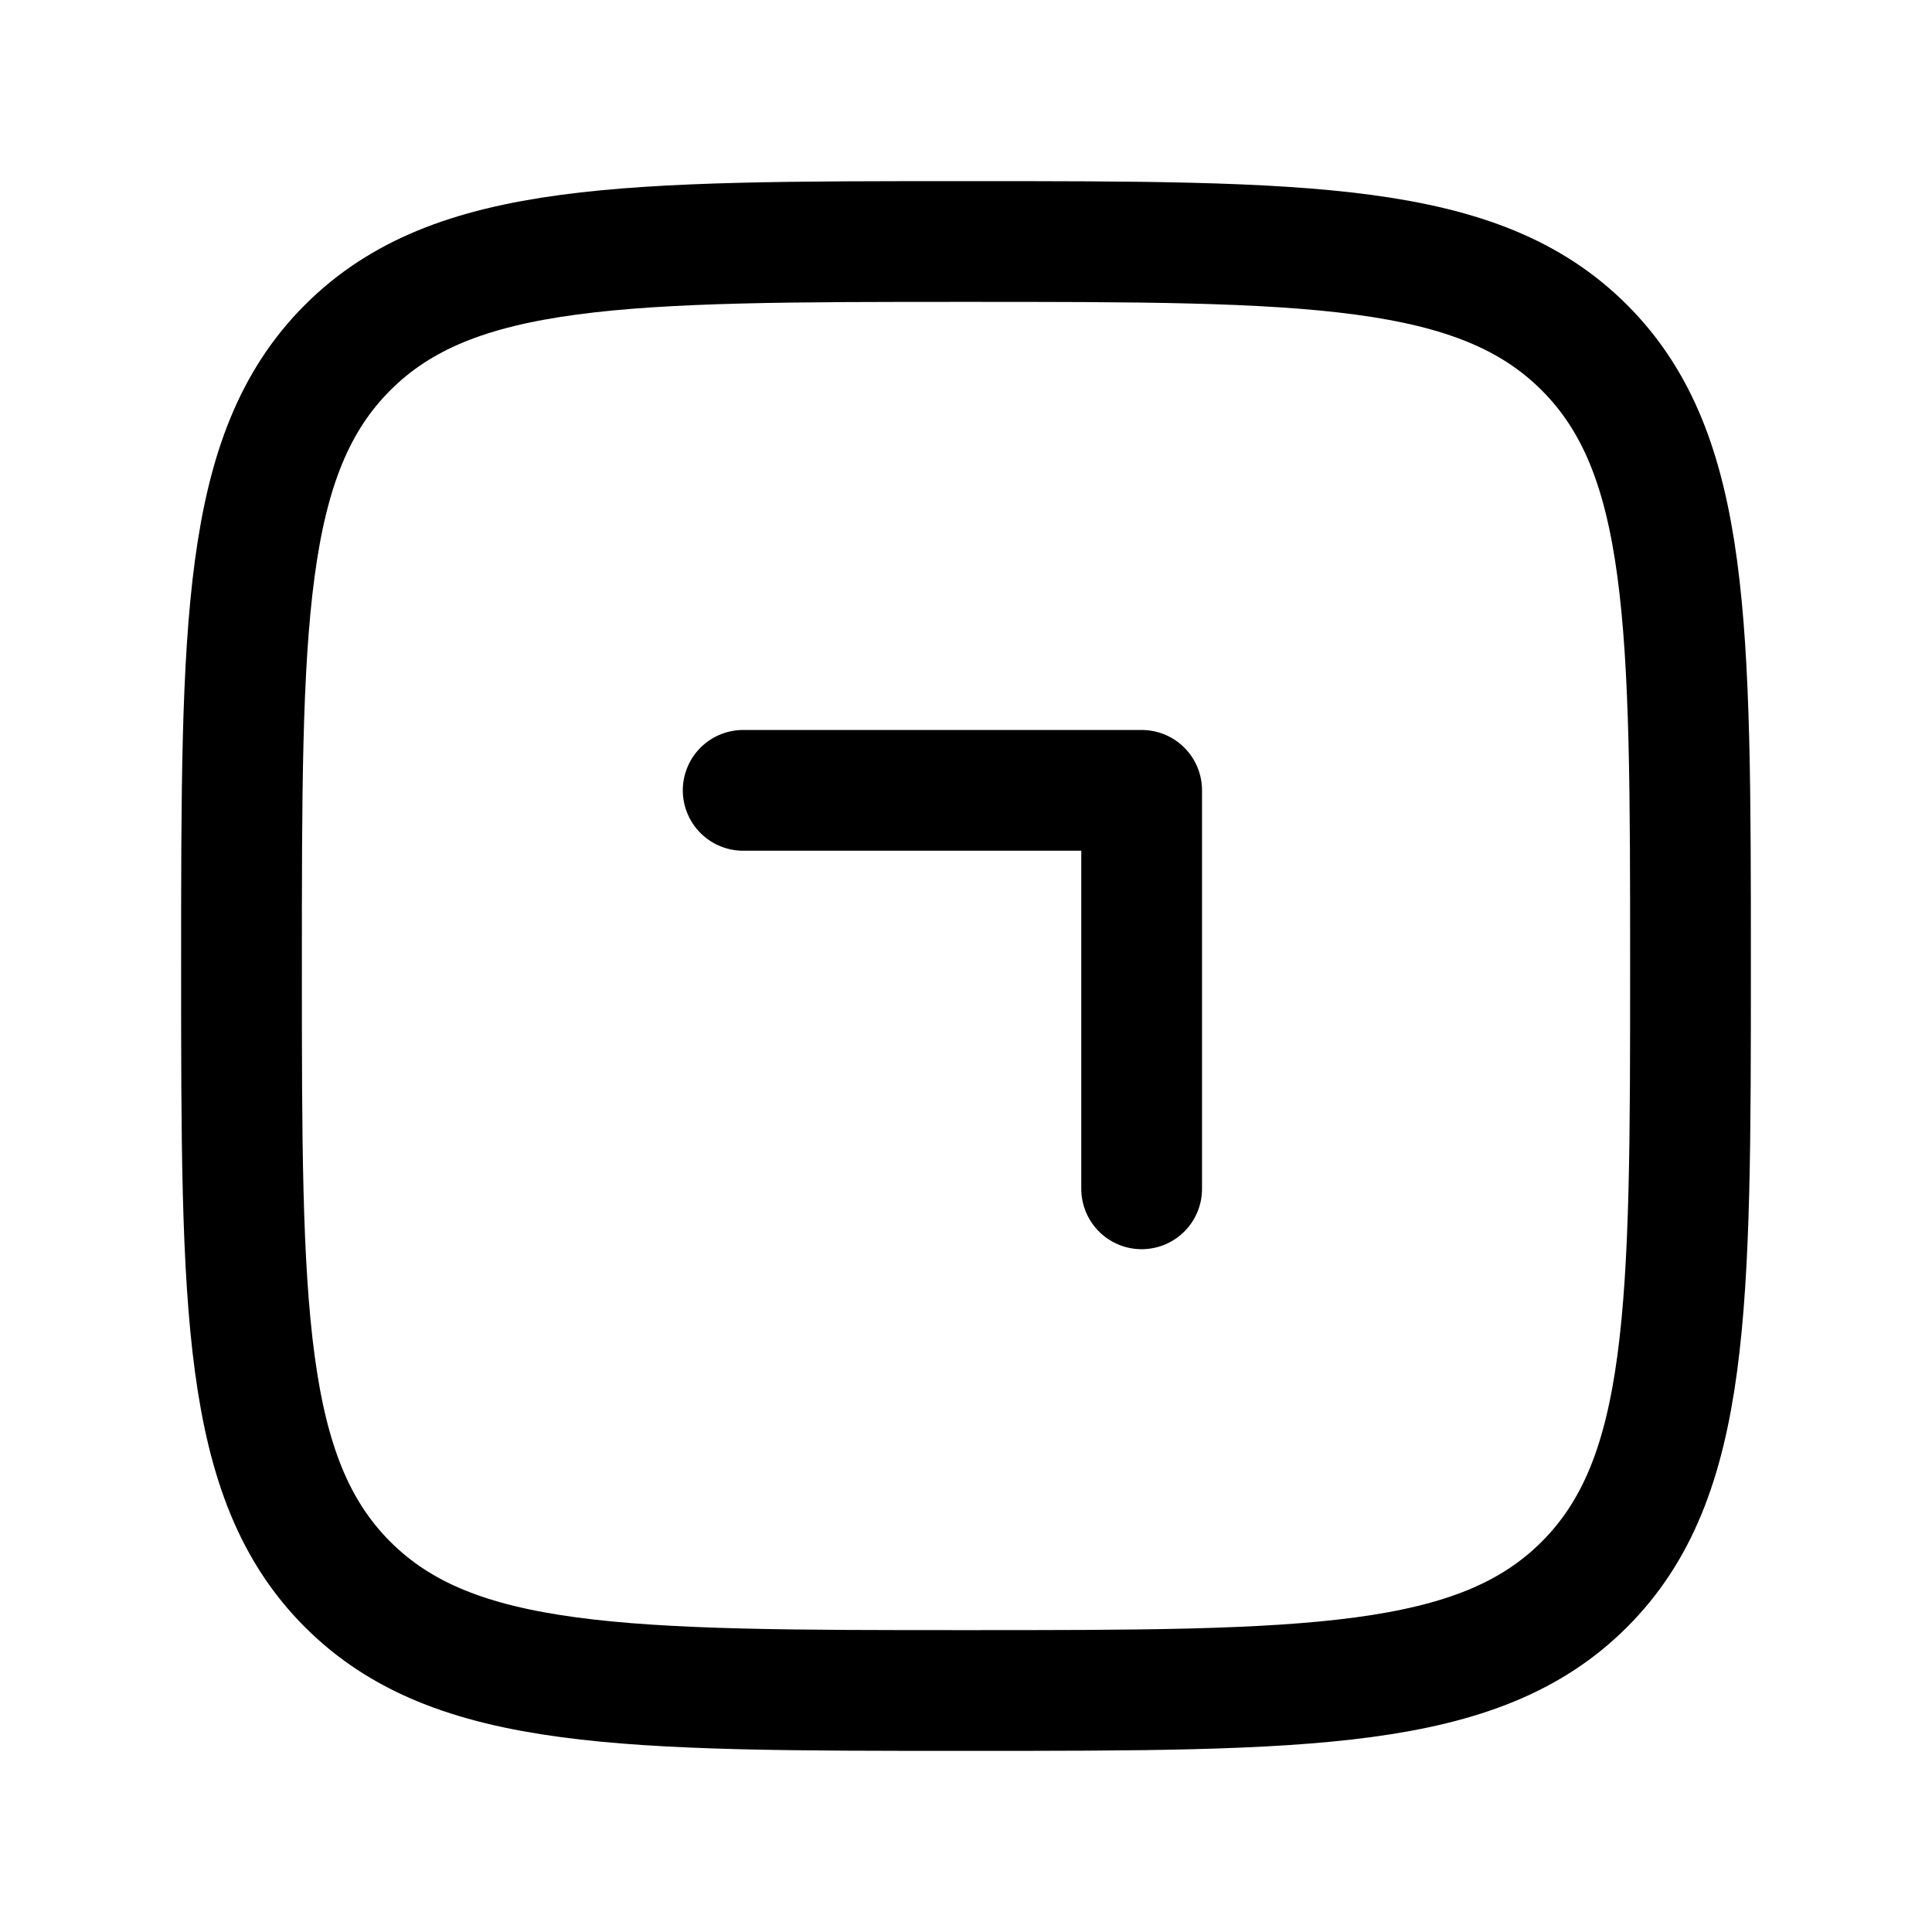
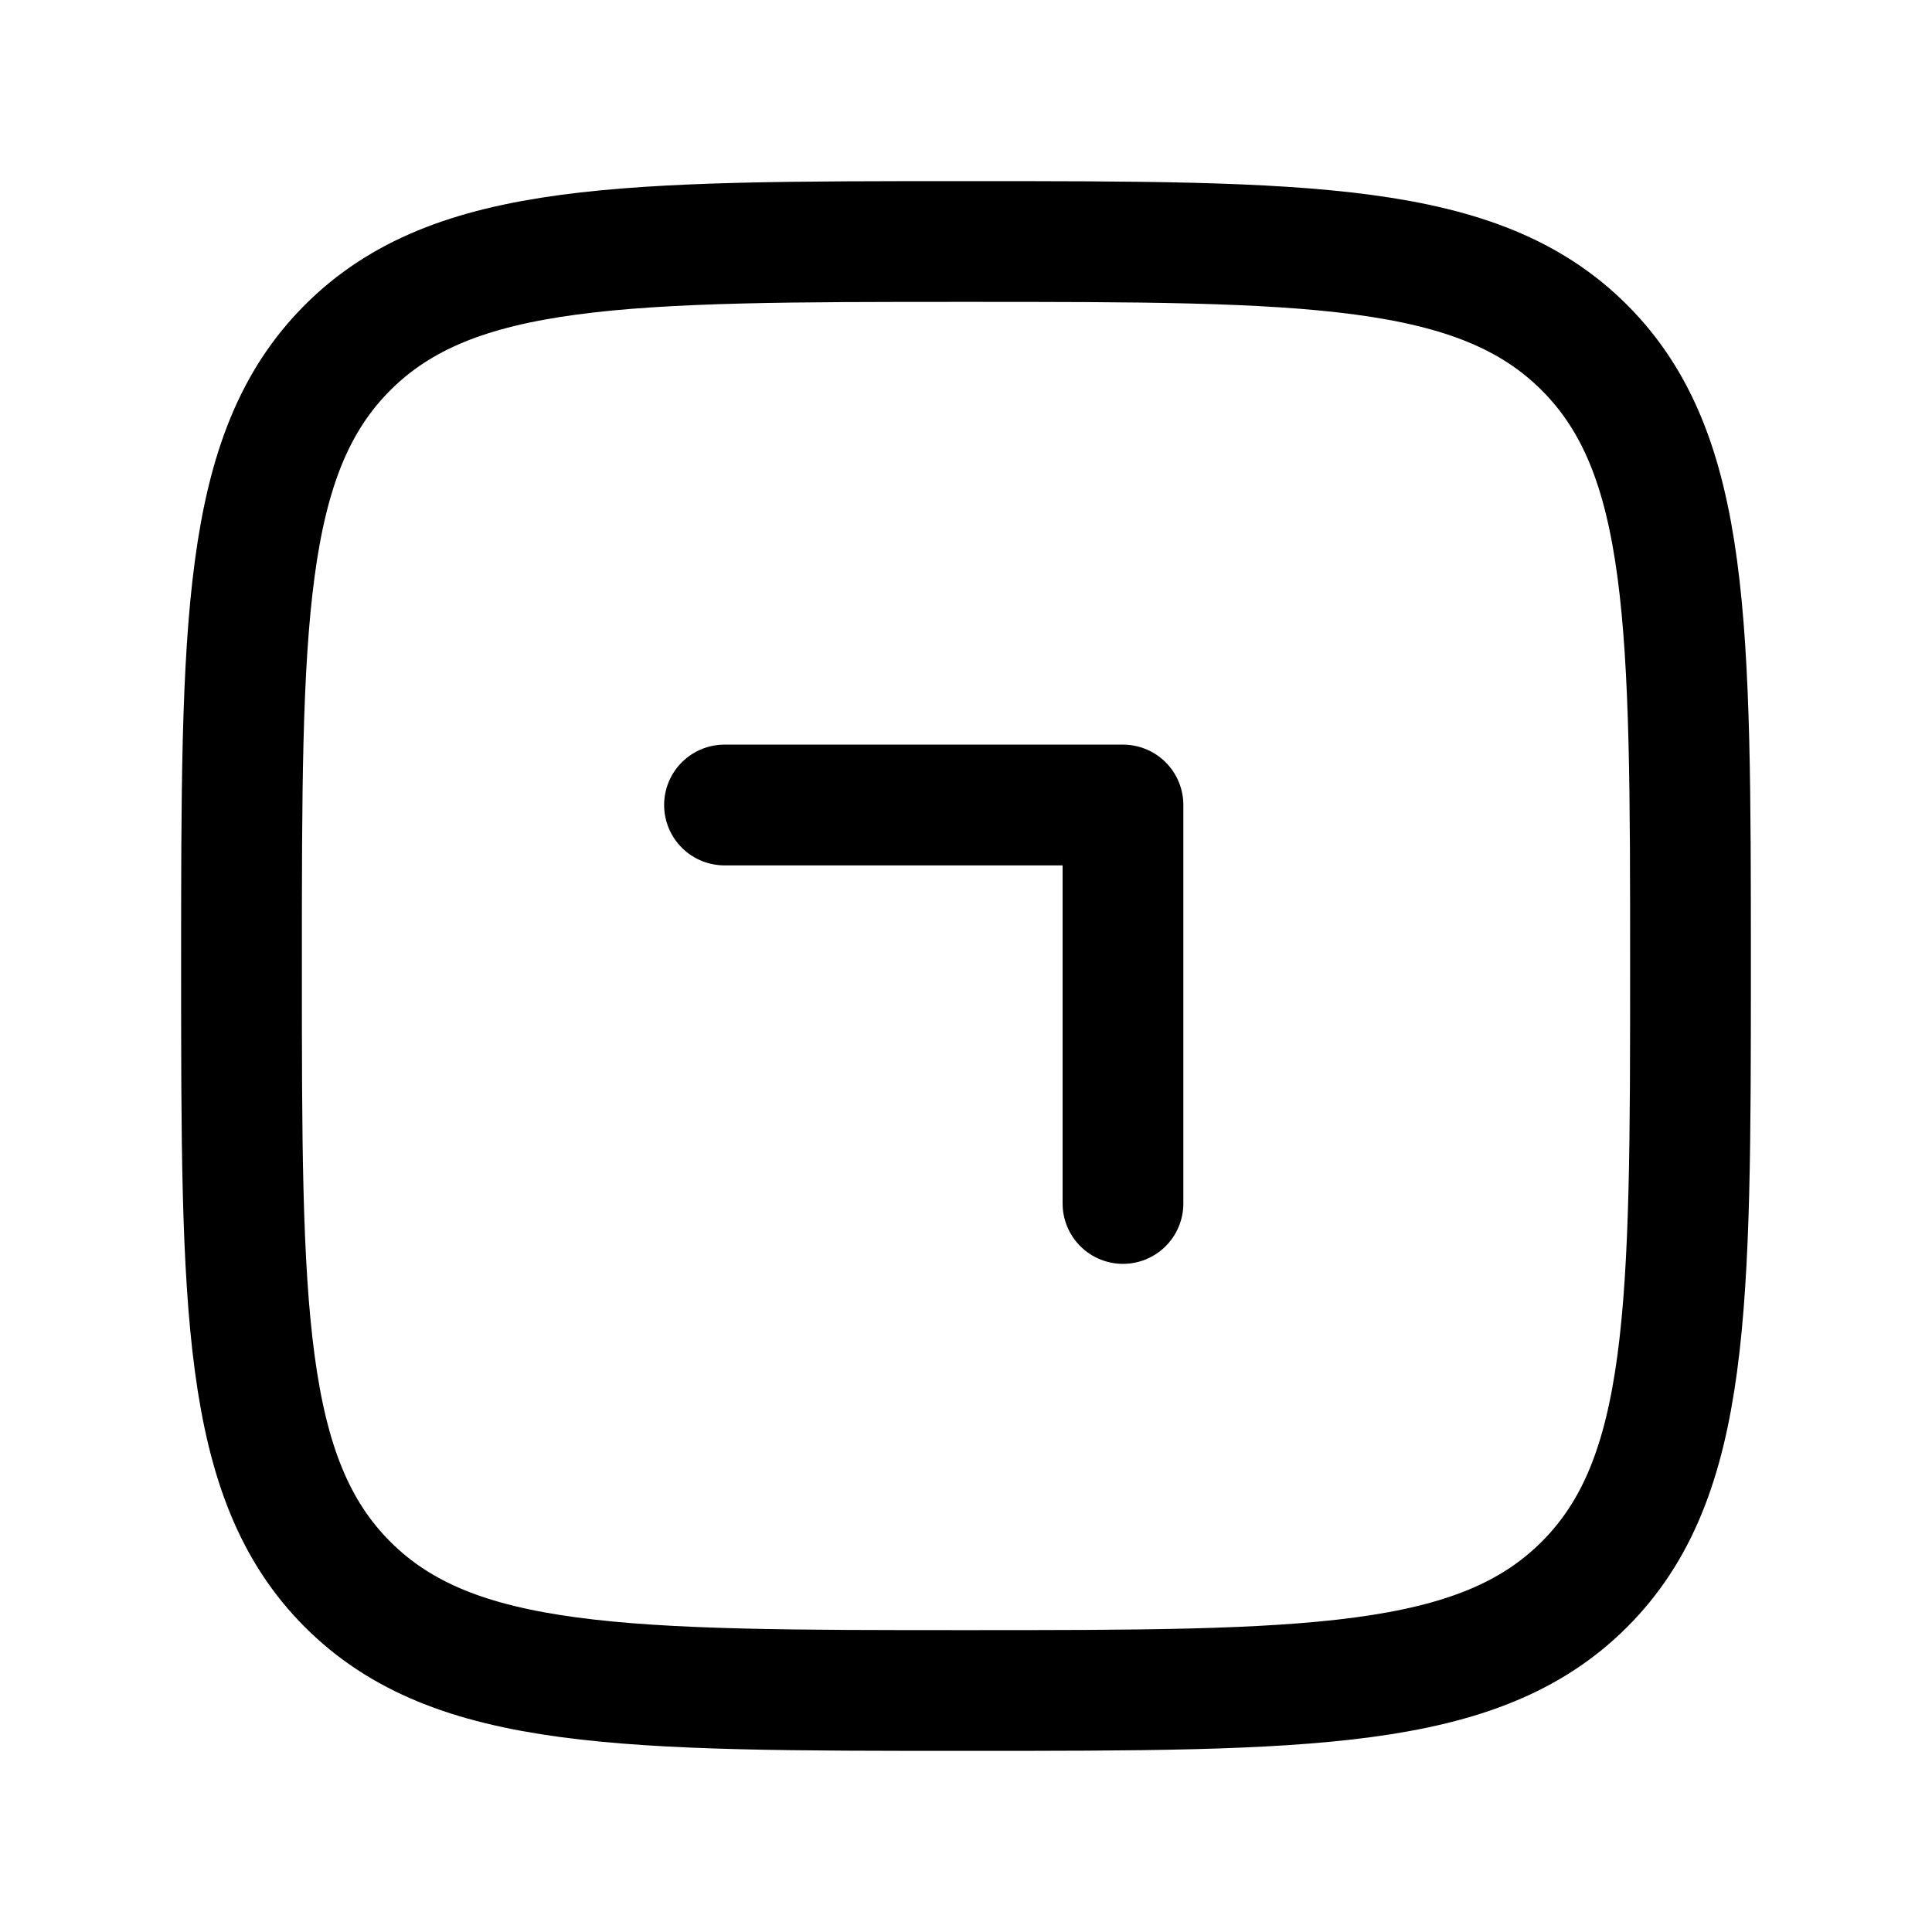
<svg xmlns="http://www.w3.org/2000/svg" width="24" height="24" fill="none" viewBox="0 0 24 24" stroke-width="1.5" stroke-linecap="round" stroke-linejoin="round" stroke="currentColor">
-   <path d="M9.232 9.818h4.95v4.95" />
+   <path d="M9 10h4.95v4.95" />
  <path d="M3 12c0-4.243 0-6.364 1.318-7.682C5.636 3 7.758 3 12 3c4.243 0 6.364 0 7.682 1.318C21 5.636 21 7.758 21 12c0 4.243 0 6.364-1.318 7.682C18.364 21 16.242 21 12 21c-4.243 0-6.364 0-7.682-1.318C3 18.364 3 16.242 3 12Z" />
</svg>
